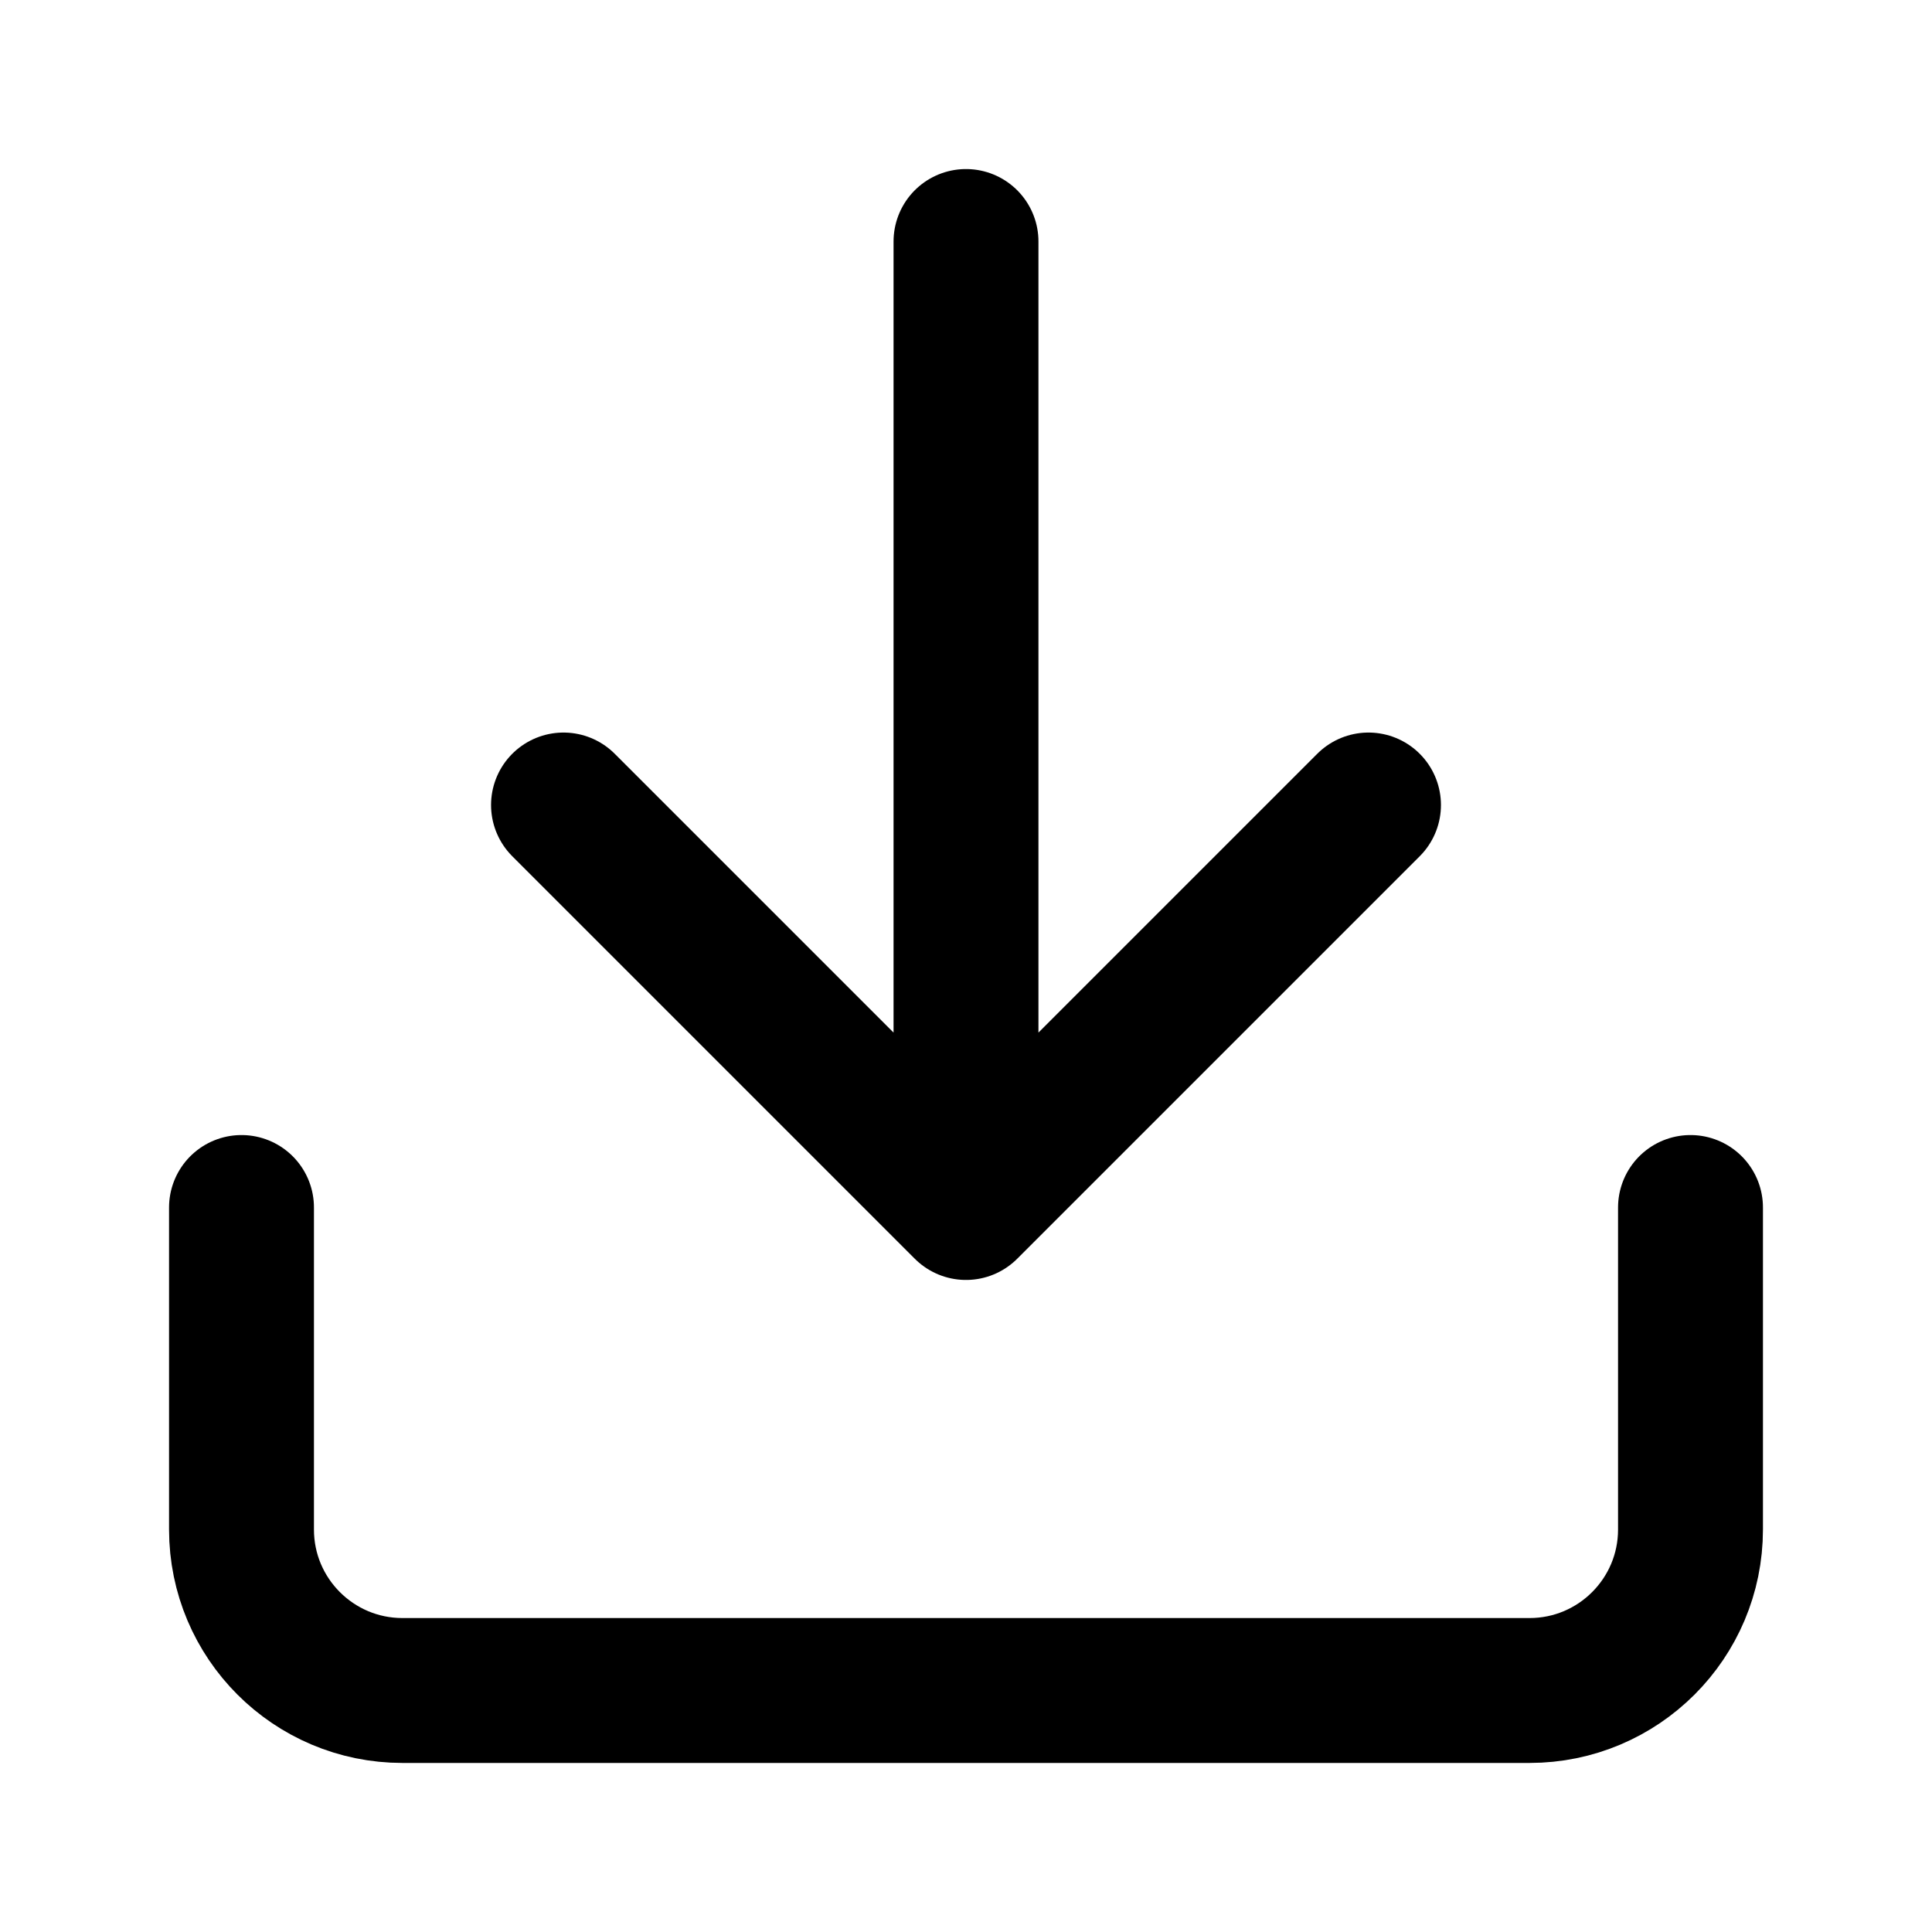
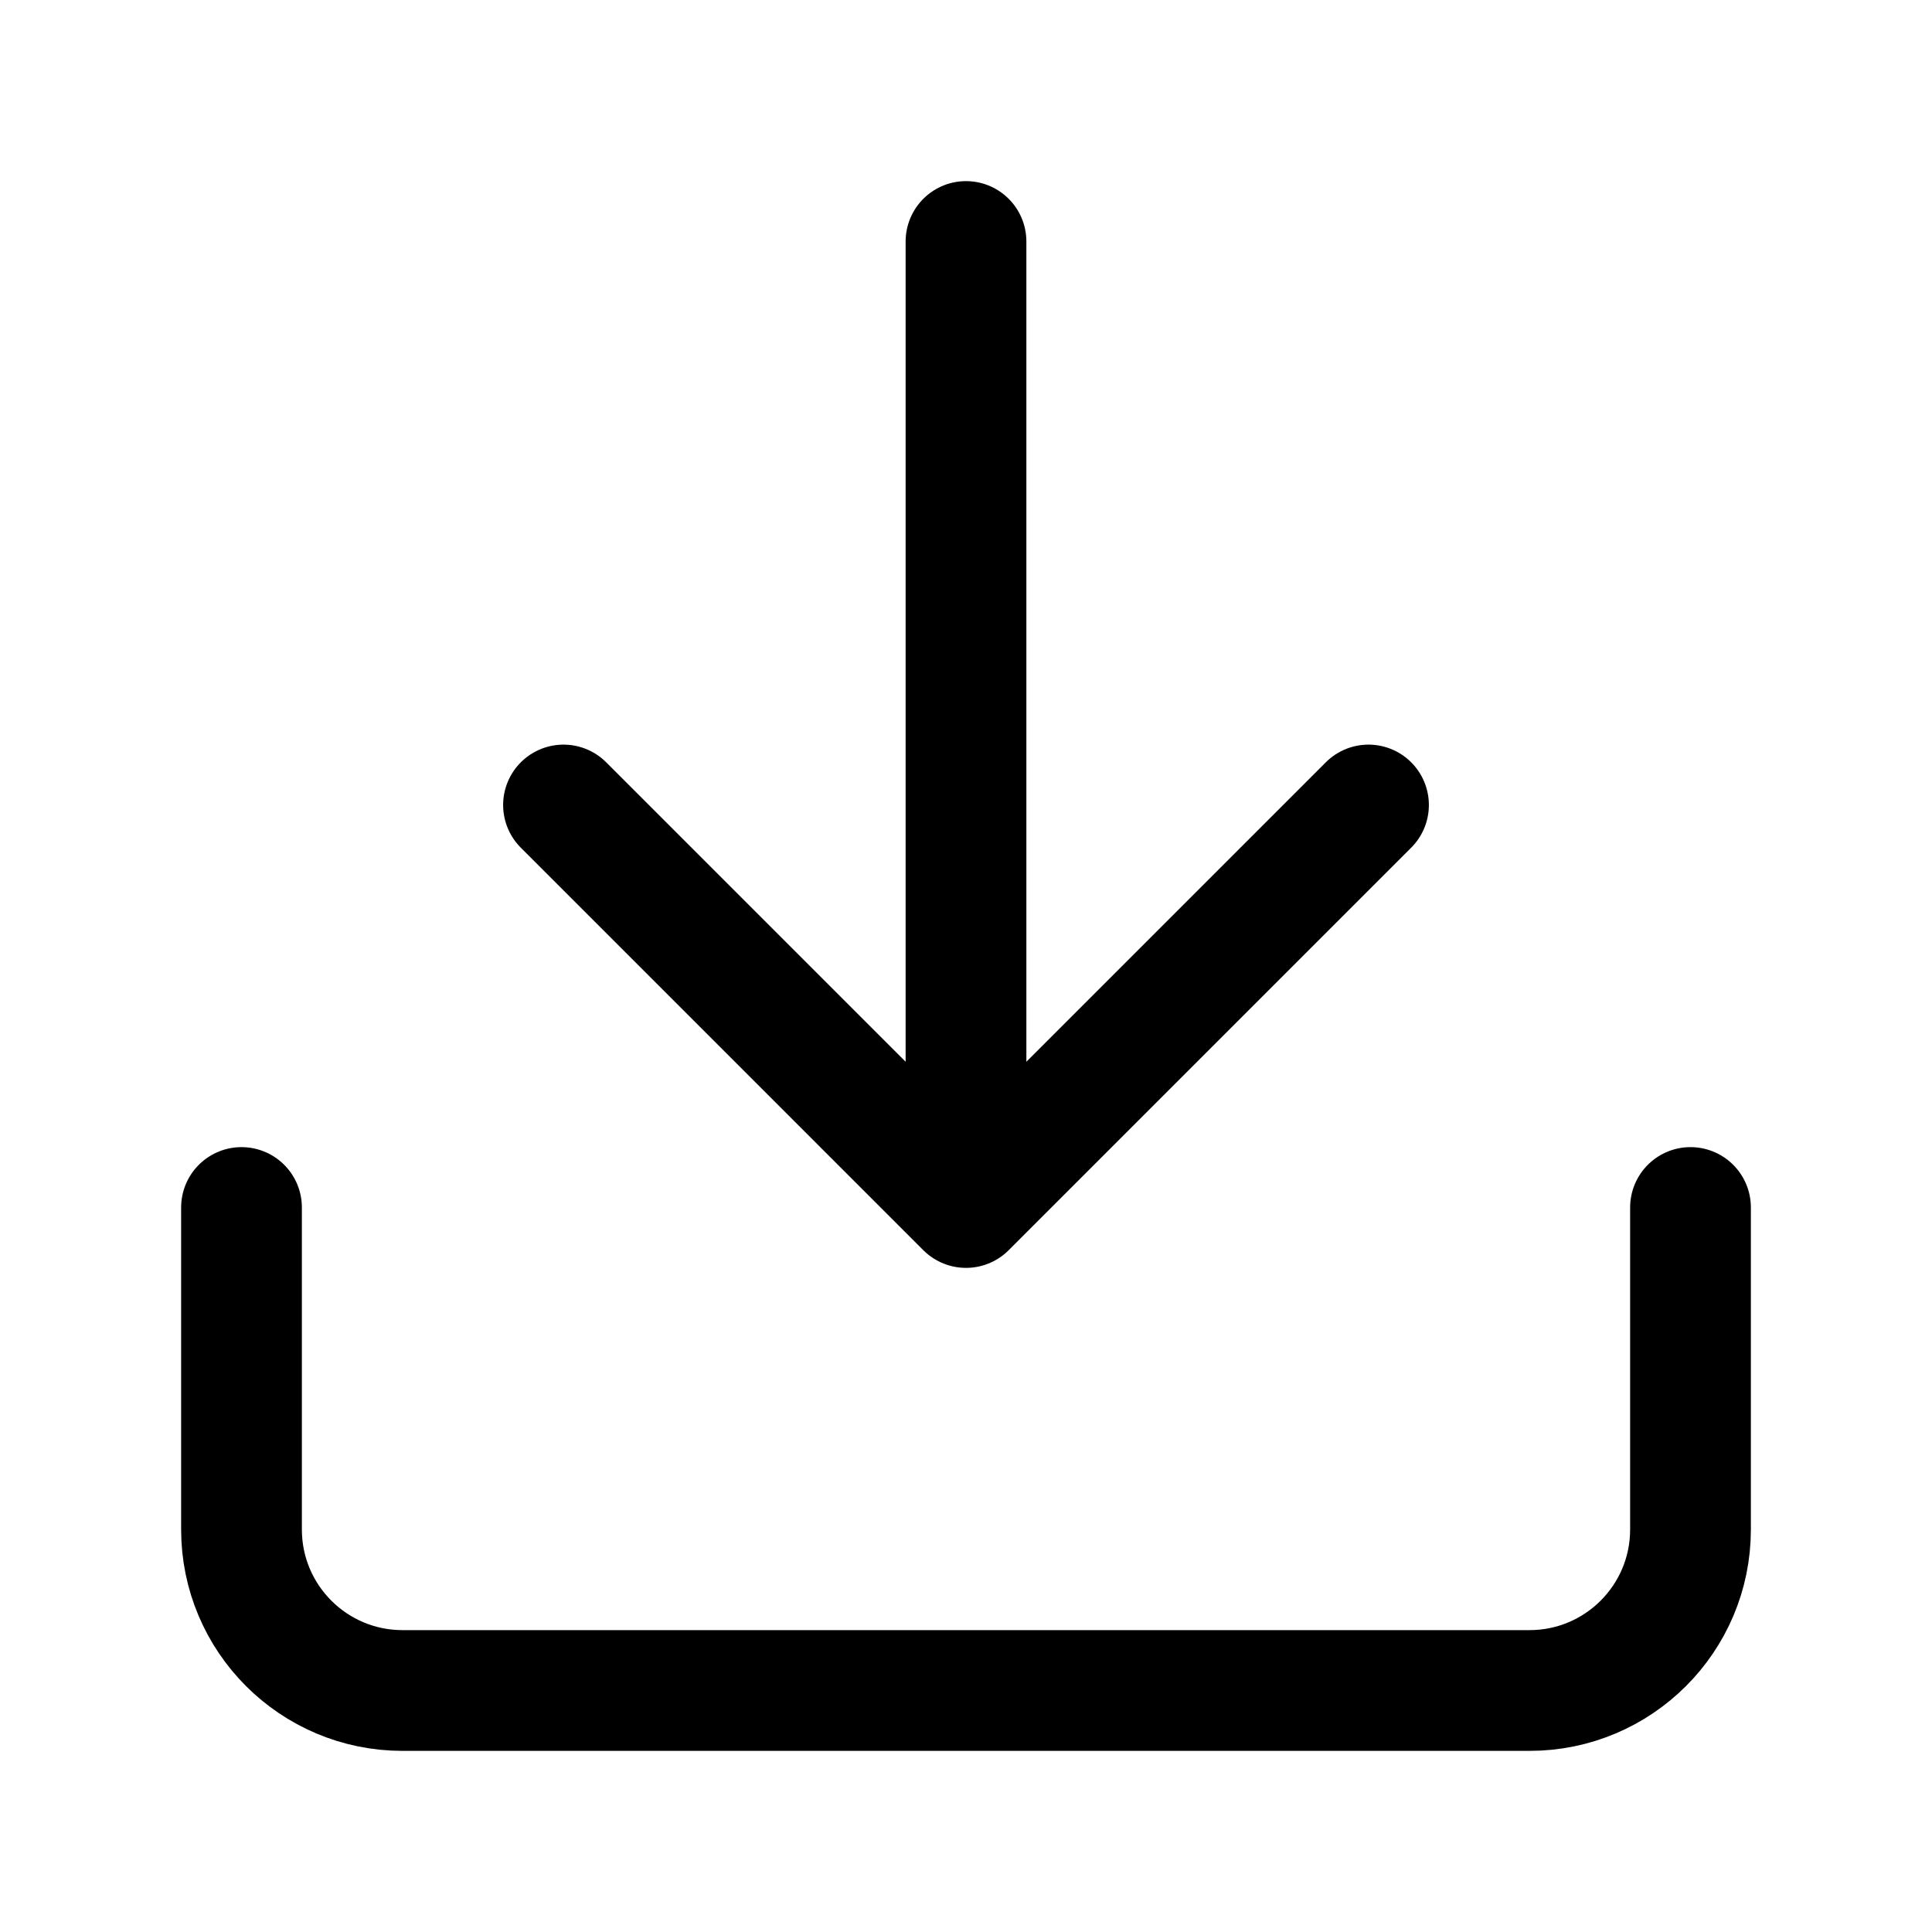
- <svg xmlns="http://www.w3.org/2000/svg" width="24" height="24" viewBox="0 0 24 24" fill="none" stroke="currentColor" stroke-width="1.8" stroke-linecap="round" stroke-linejoin="round">
+ <svg xmlns="http://www.w3.org/2000/svg" width="24" height="24" viewBox="0 0 24 24" fill="none" stroke="currentColor" stroke-width="1.5" stroke-linecap="round" stroke-linejoin="round">
  <path d="M21 15v4a2 2 0 0 1-2 2H5a2 2 0 0 1-2-2v-4M7 10l5 5 5-5M12 15V3" />
</svg>
